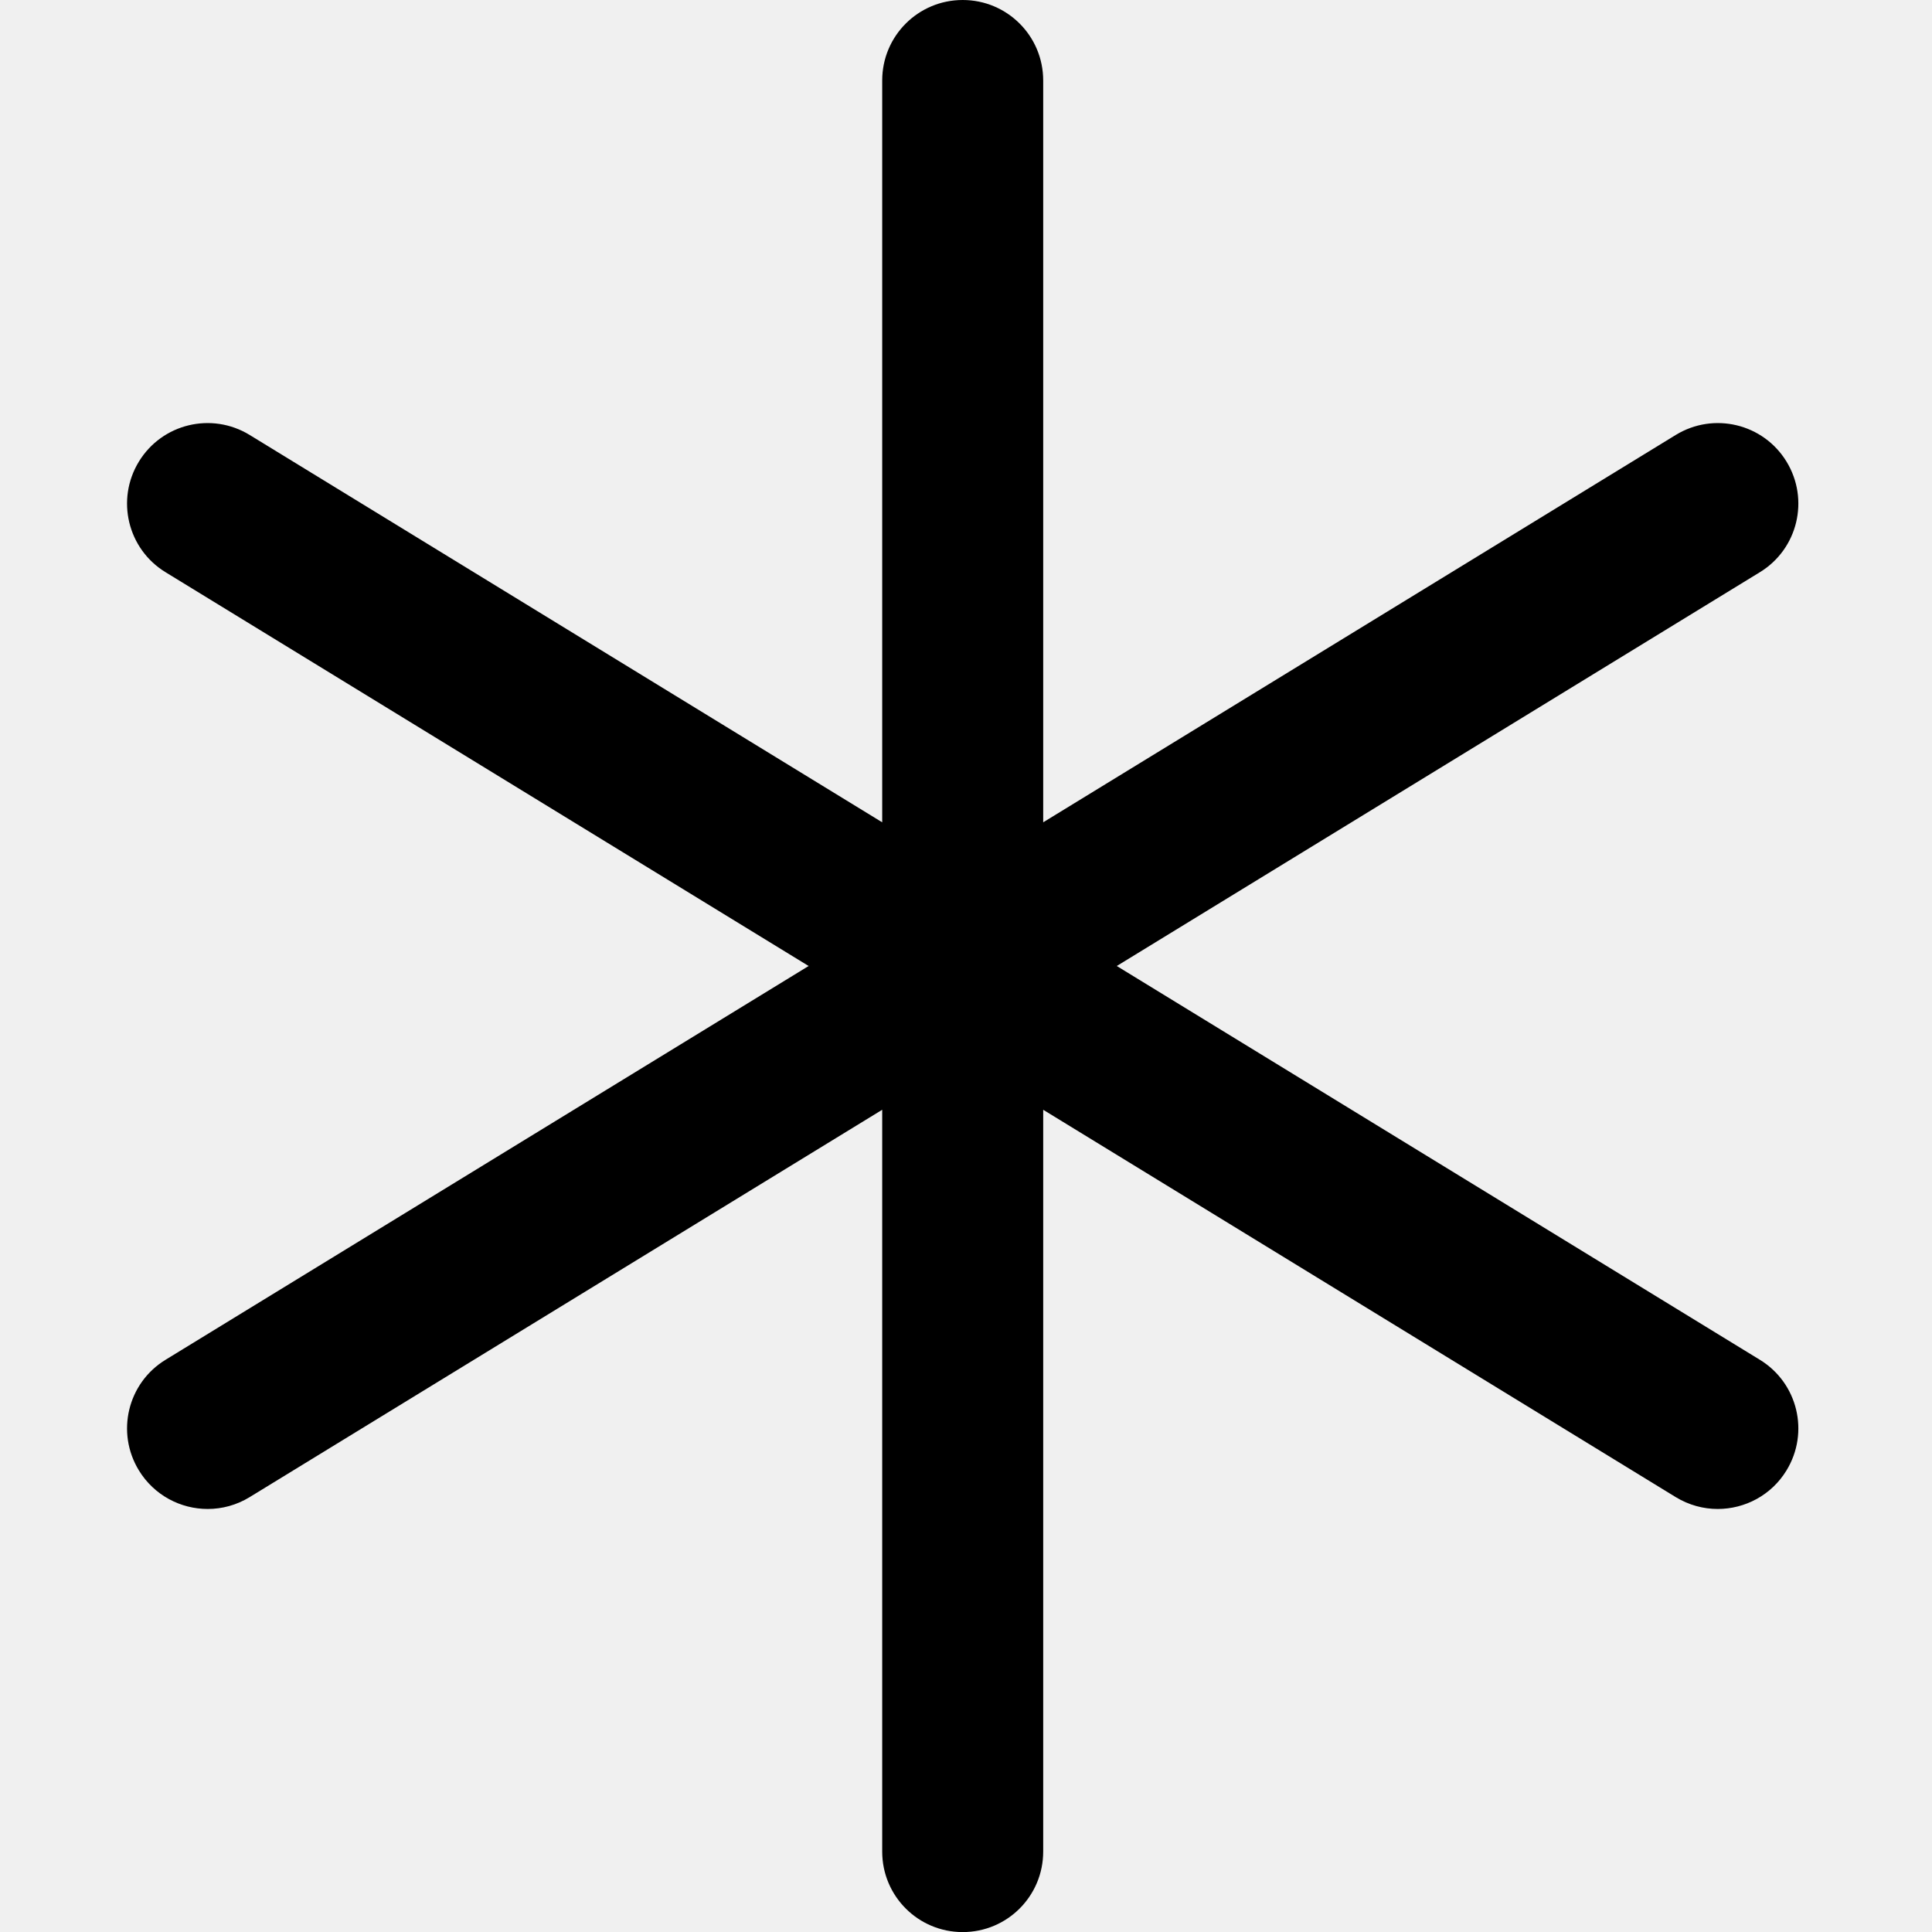
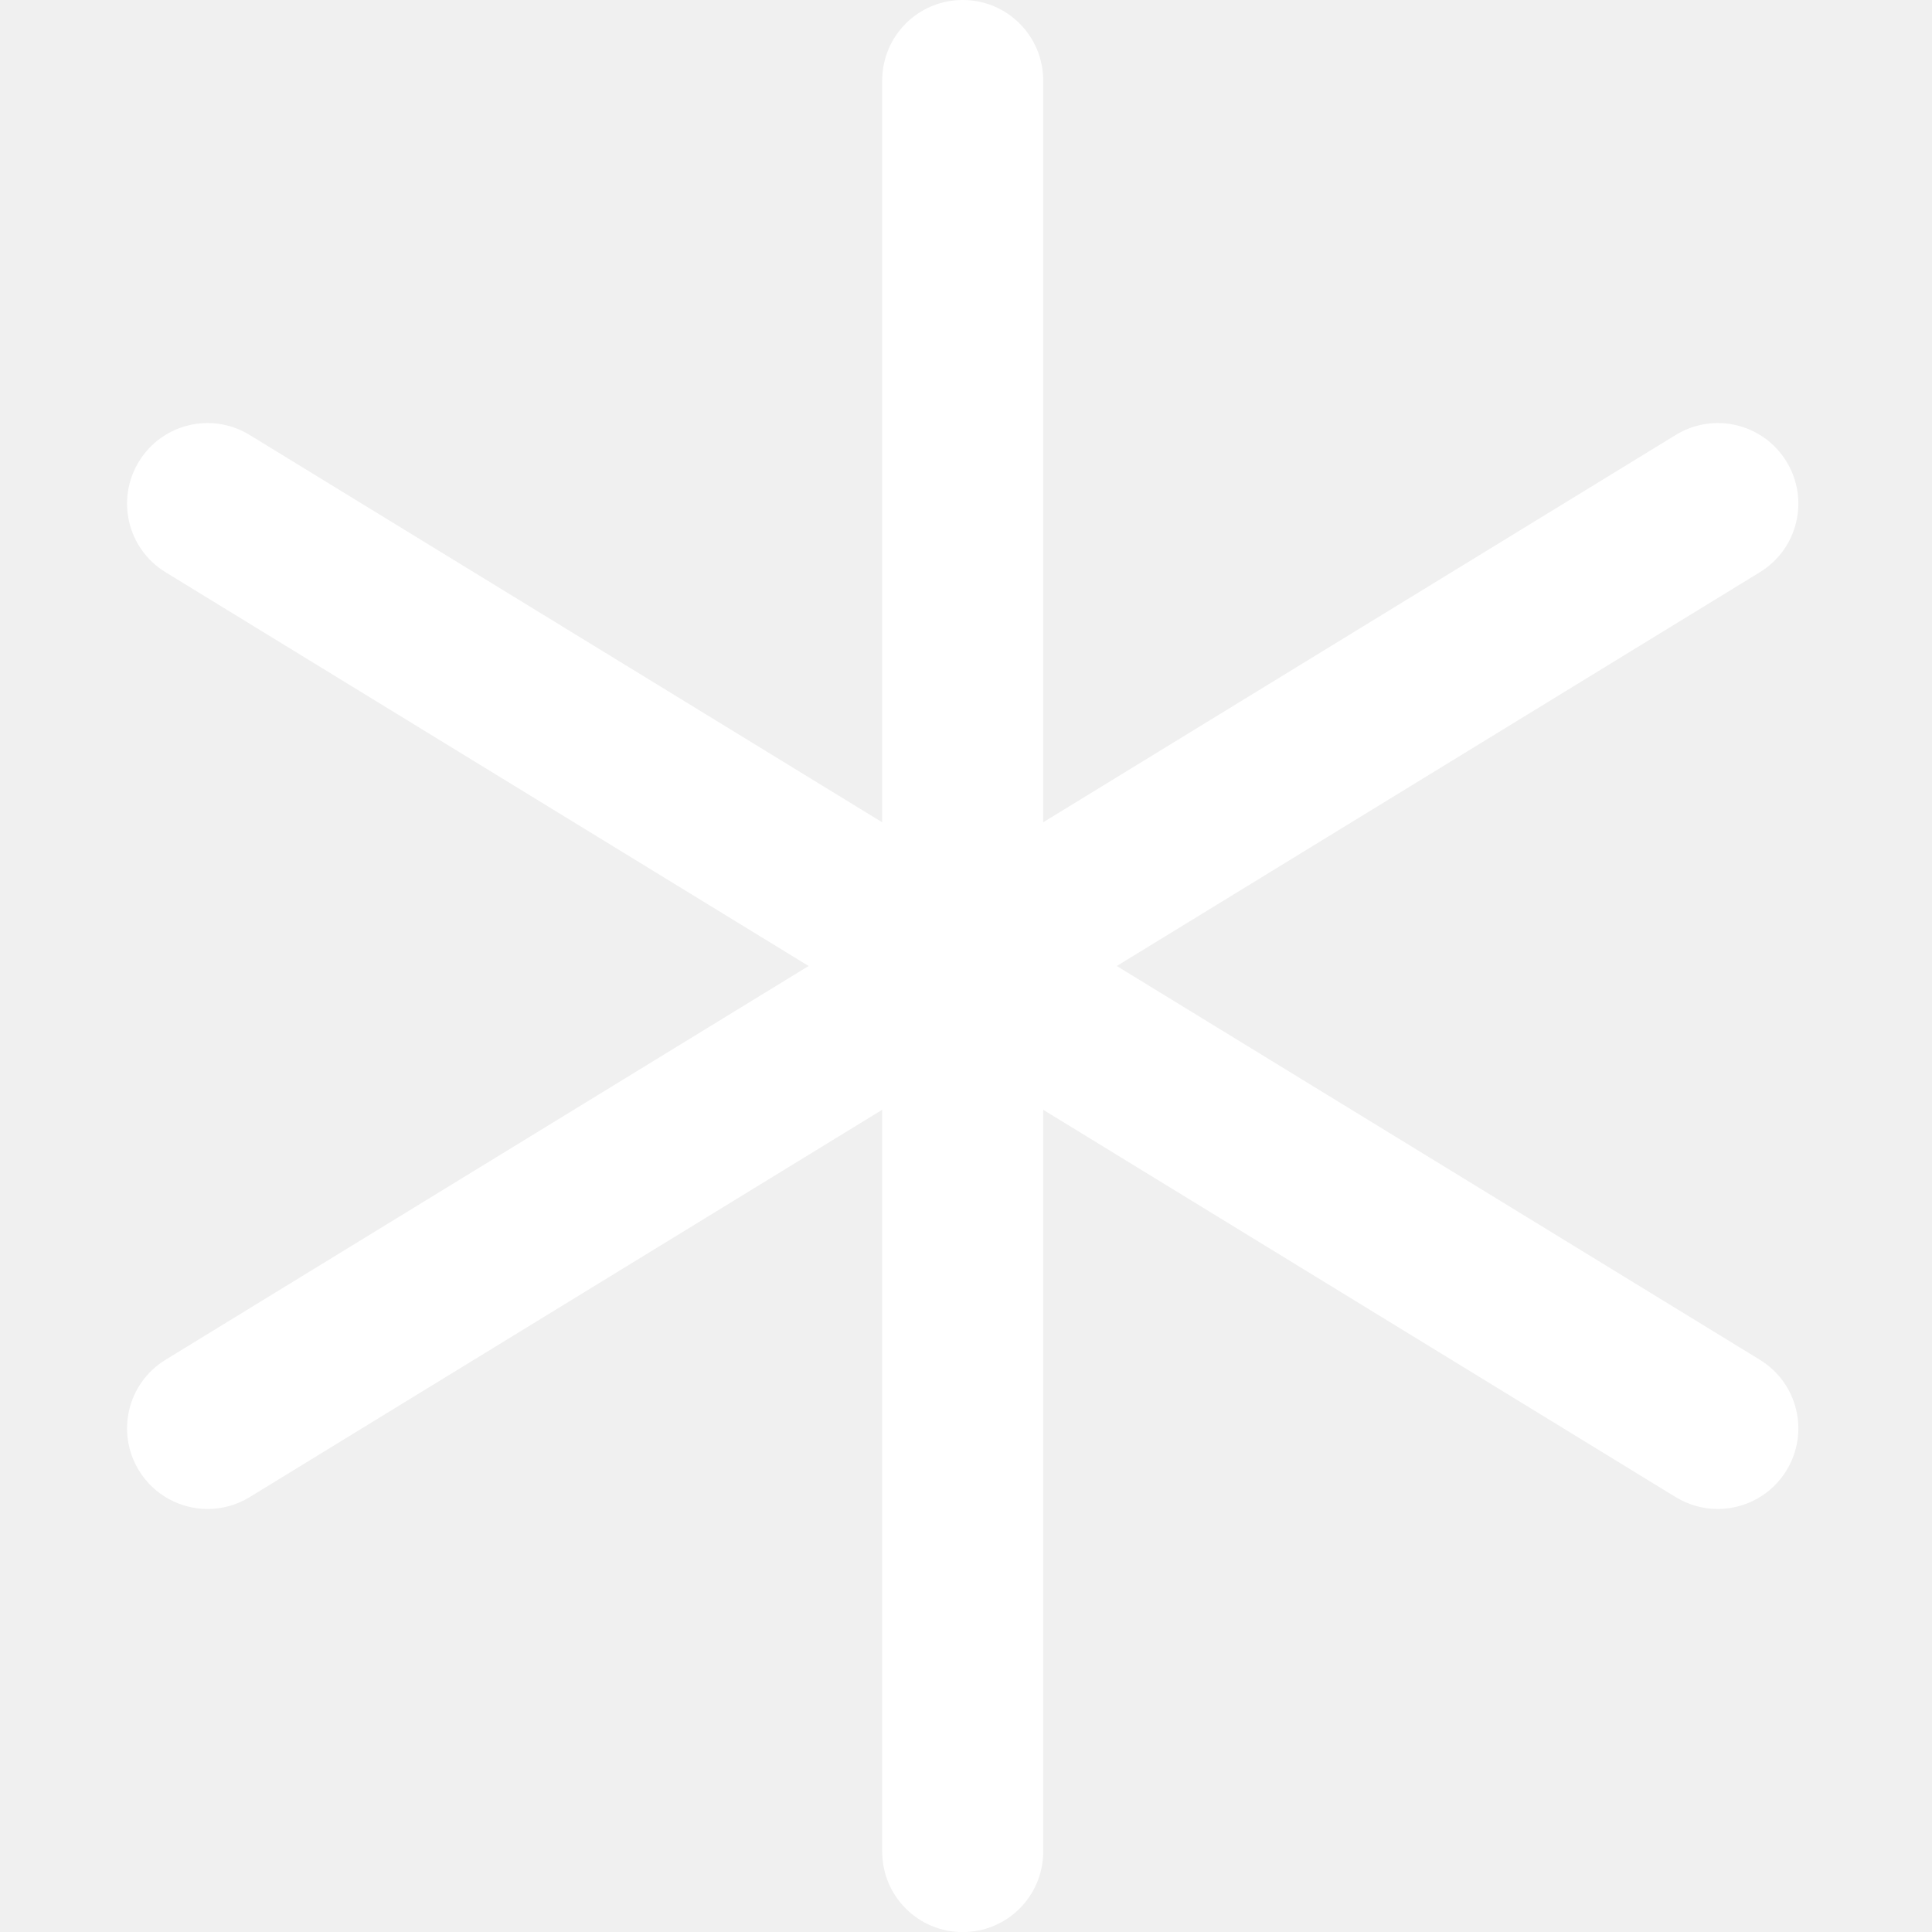
- <svg xmlns="http://www.w3.org/2000/svg" id="Layer_1" data-name="Layer 1" viewBox="0 0 24 24" width="512" height="512">
+ <svg xmlns="http://www.w3.org/2000/svg" fill="white" id="Layer_1" data-name="Layer 1" viewBox="0 0 24 24" width="512" height="512">
  <path d="m22.192,18.267c-.188.308-.517.478-.854.478-.178,0-.358-.048-.521-.147l-7.858-4.812v9.215c0,.553-.447,1-1,1s-1-.447-1-1v-9.215l-7.858,4.812c-.163.1-.344.147-.521.147-.337,0-.665-.17-.854-.478-.289-.472-.141-1.087.33-1.375l7.989-4.892L2.056,7.108c-.471-.288-.619-.903-.33-1.375.288-.47.902-.619,1.375-.33l7.858,4.812V1c0-.553.447-1,1-1s1,.447,1,1v9.215l7.858-4.812c.473-.289,1.087-.14,1.375.33.289.472.141,1.087-.33,1.375l-7.989,4.892,7.989,4.892c.471.288.619.903.33,1.375Z" />
</svg>
